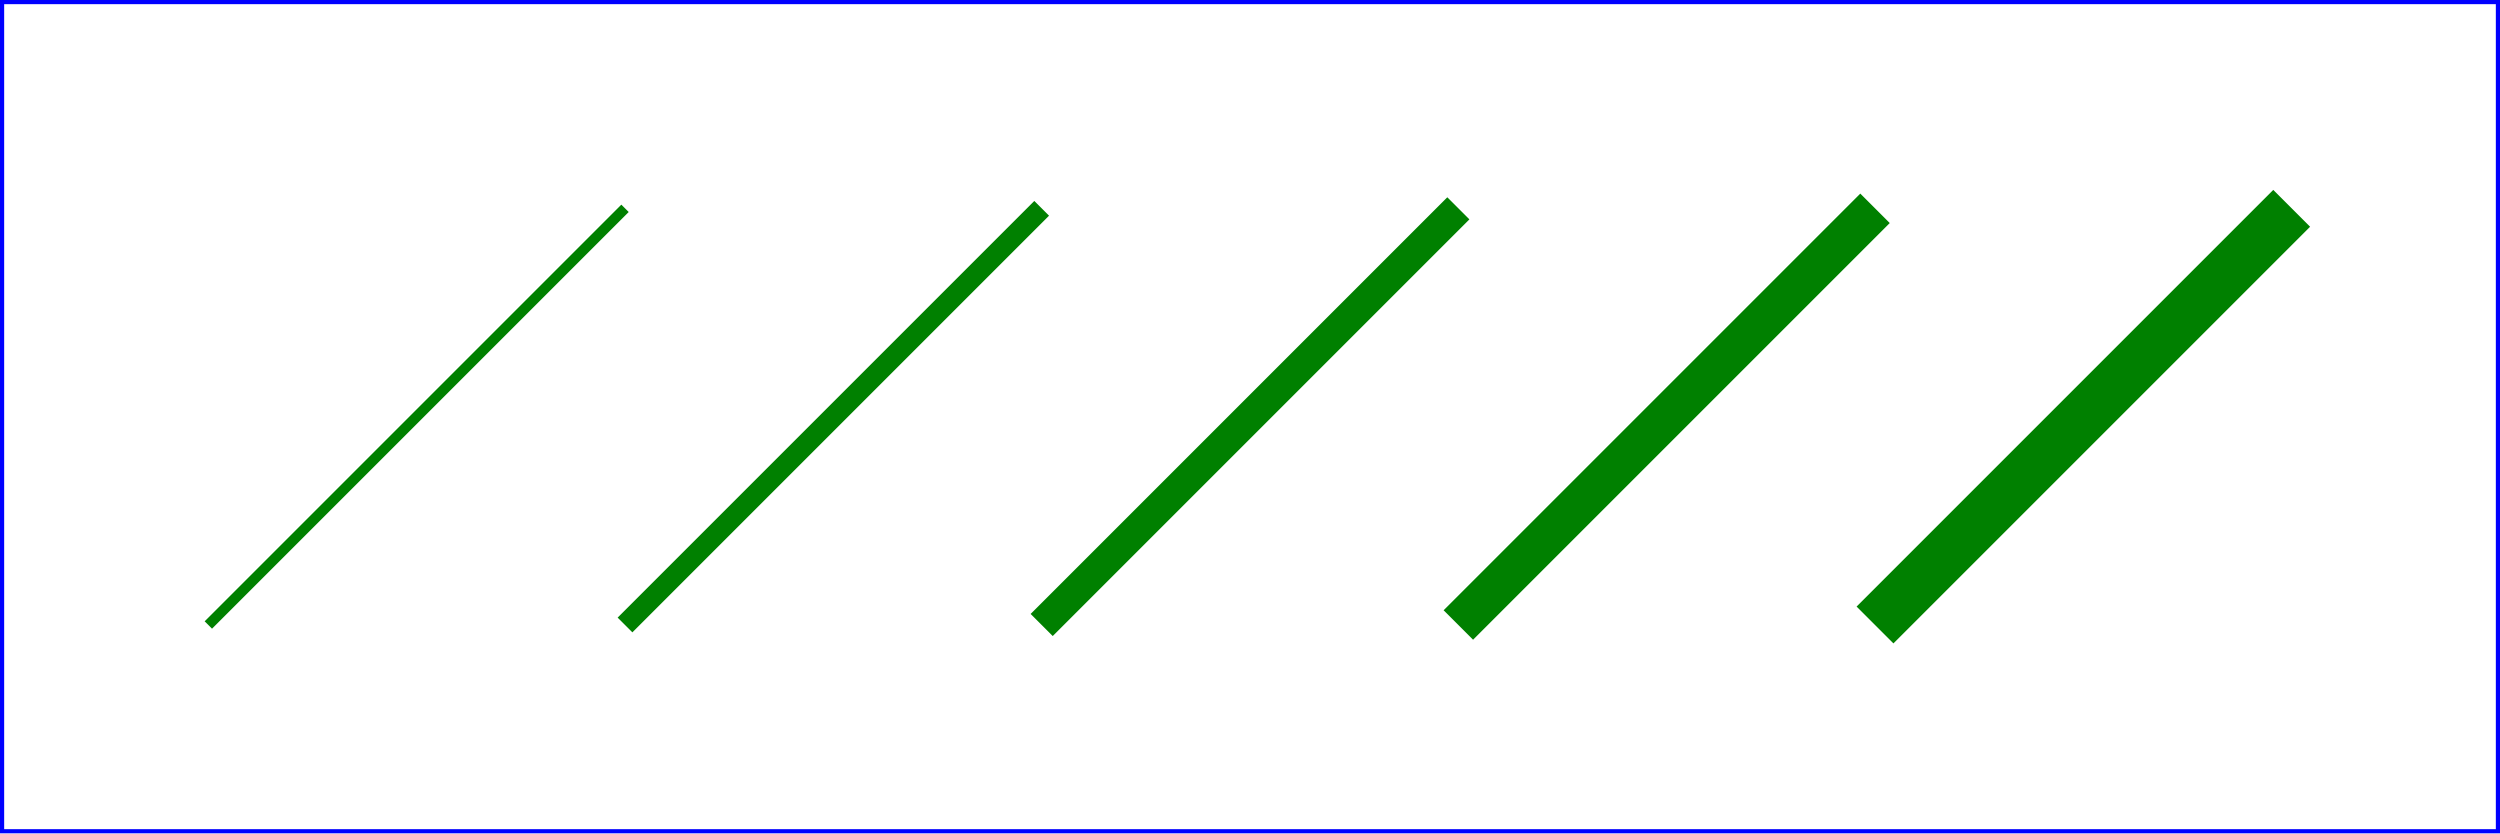
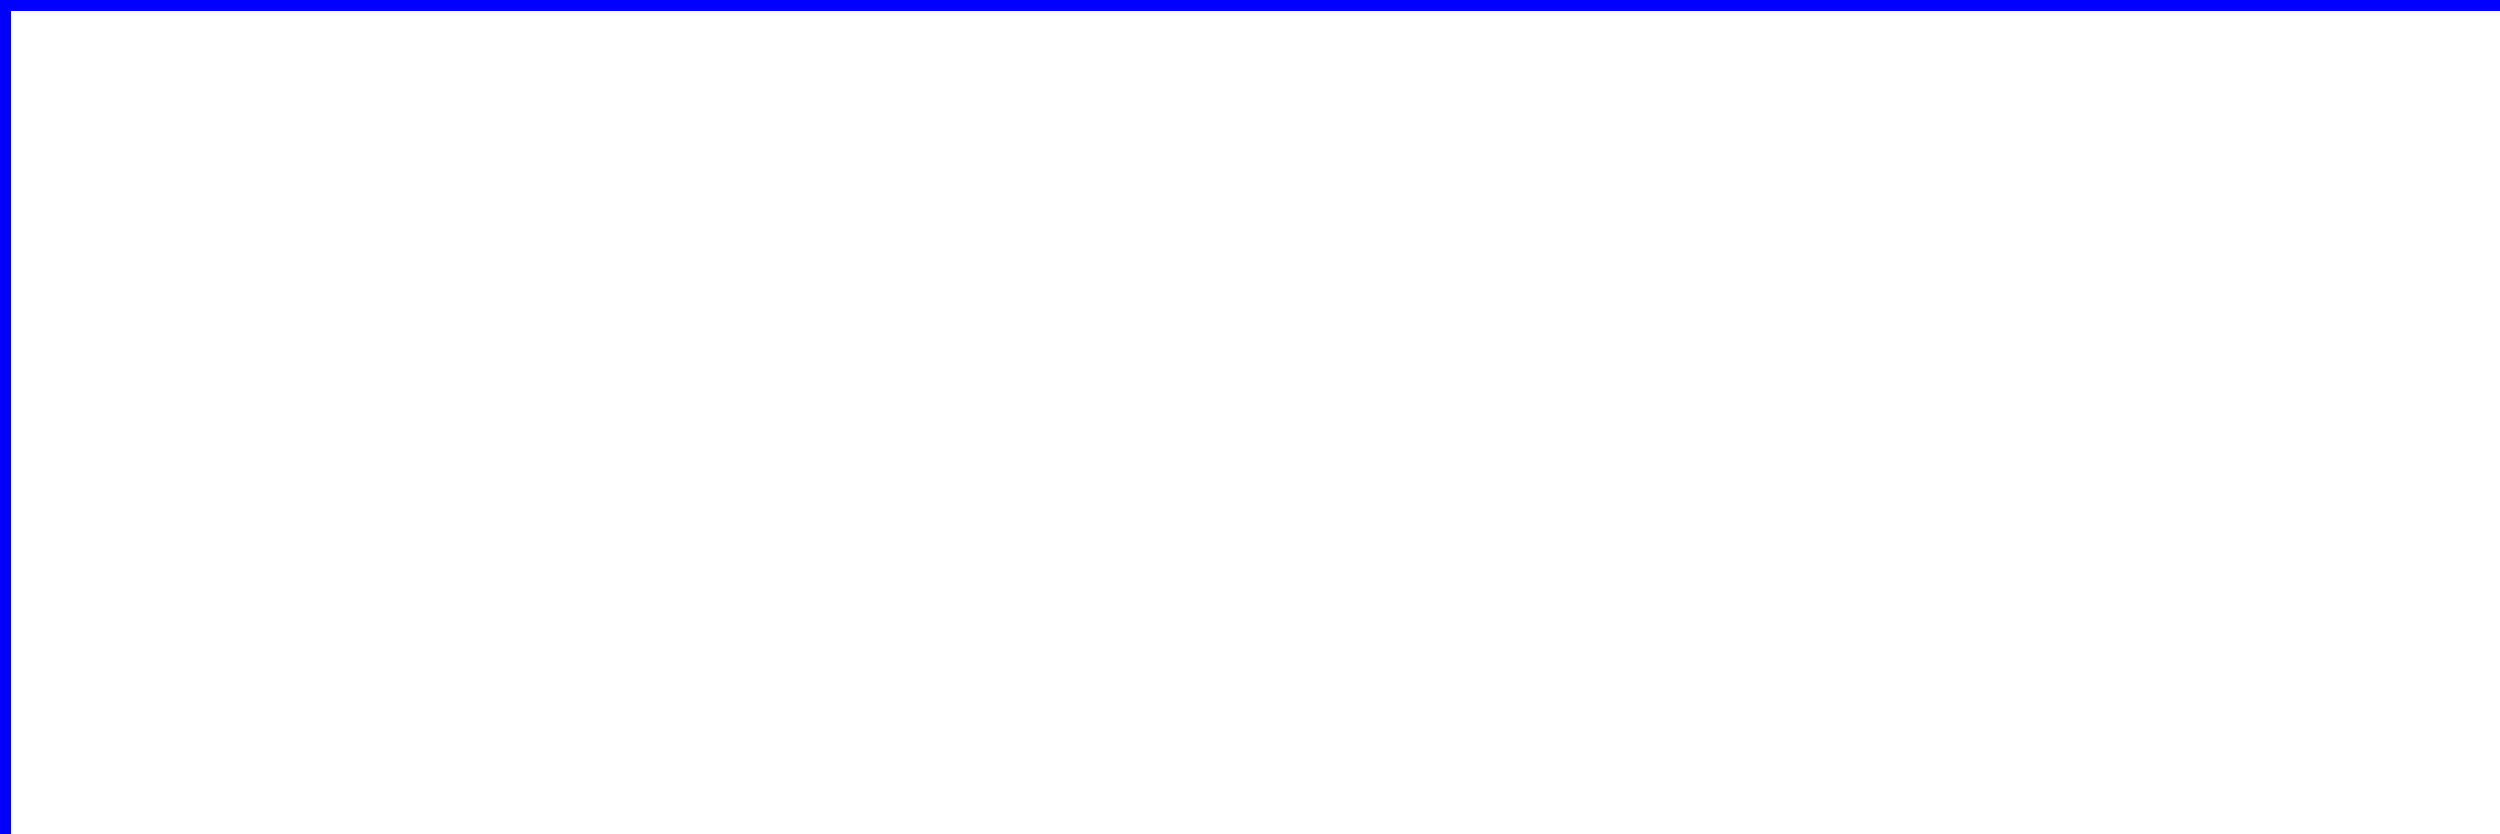
- <svg xmlns="http://www.w3.org/2000/svg" width="12cm" height="4cm" viewBox="0 0 1200 400" version="1.1">
+ <svg xmlns="http://www.w3.org/2000/svg" width="12cm" height="4cm" version="1.1">
  <rect x="1" y="1" width="1198" height="398" fill="none" stroke="blue" stroke-width="2" />
-   <g stroke="green">
+   <g>
    <line x1="100" y1="300" x2="300" y2="100" stroke-width="5" />
    <line x1="300" y1="300" x2="500" y2="100" stroke-width="10" />
    <line x1="500" y1="300" x2="700" y2="100" stroke-width="15" />
    <line x1="700" y1="300" x2="900" y2="100" stroke-width="20" />
    <line x1="900" y1="300" x2="1100" y2="100" stroke-width="25" />
  </g>
</svg>
